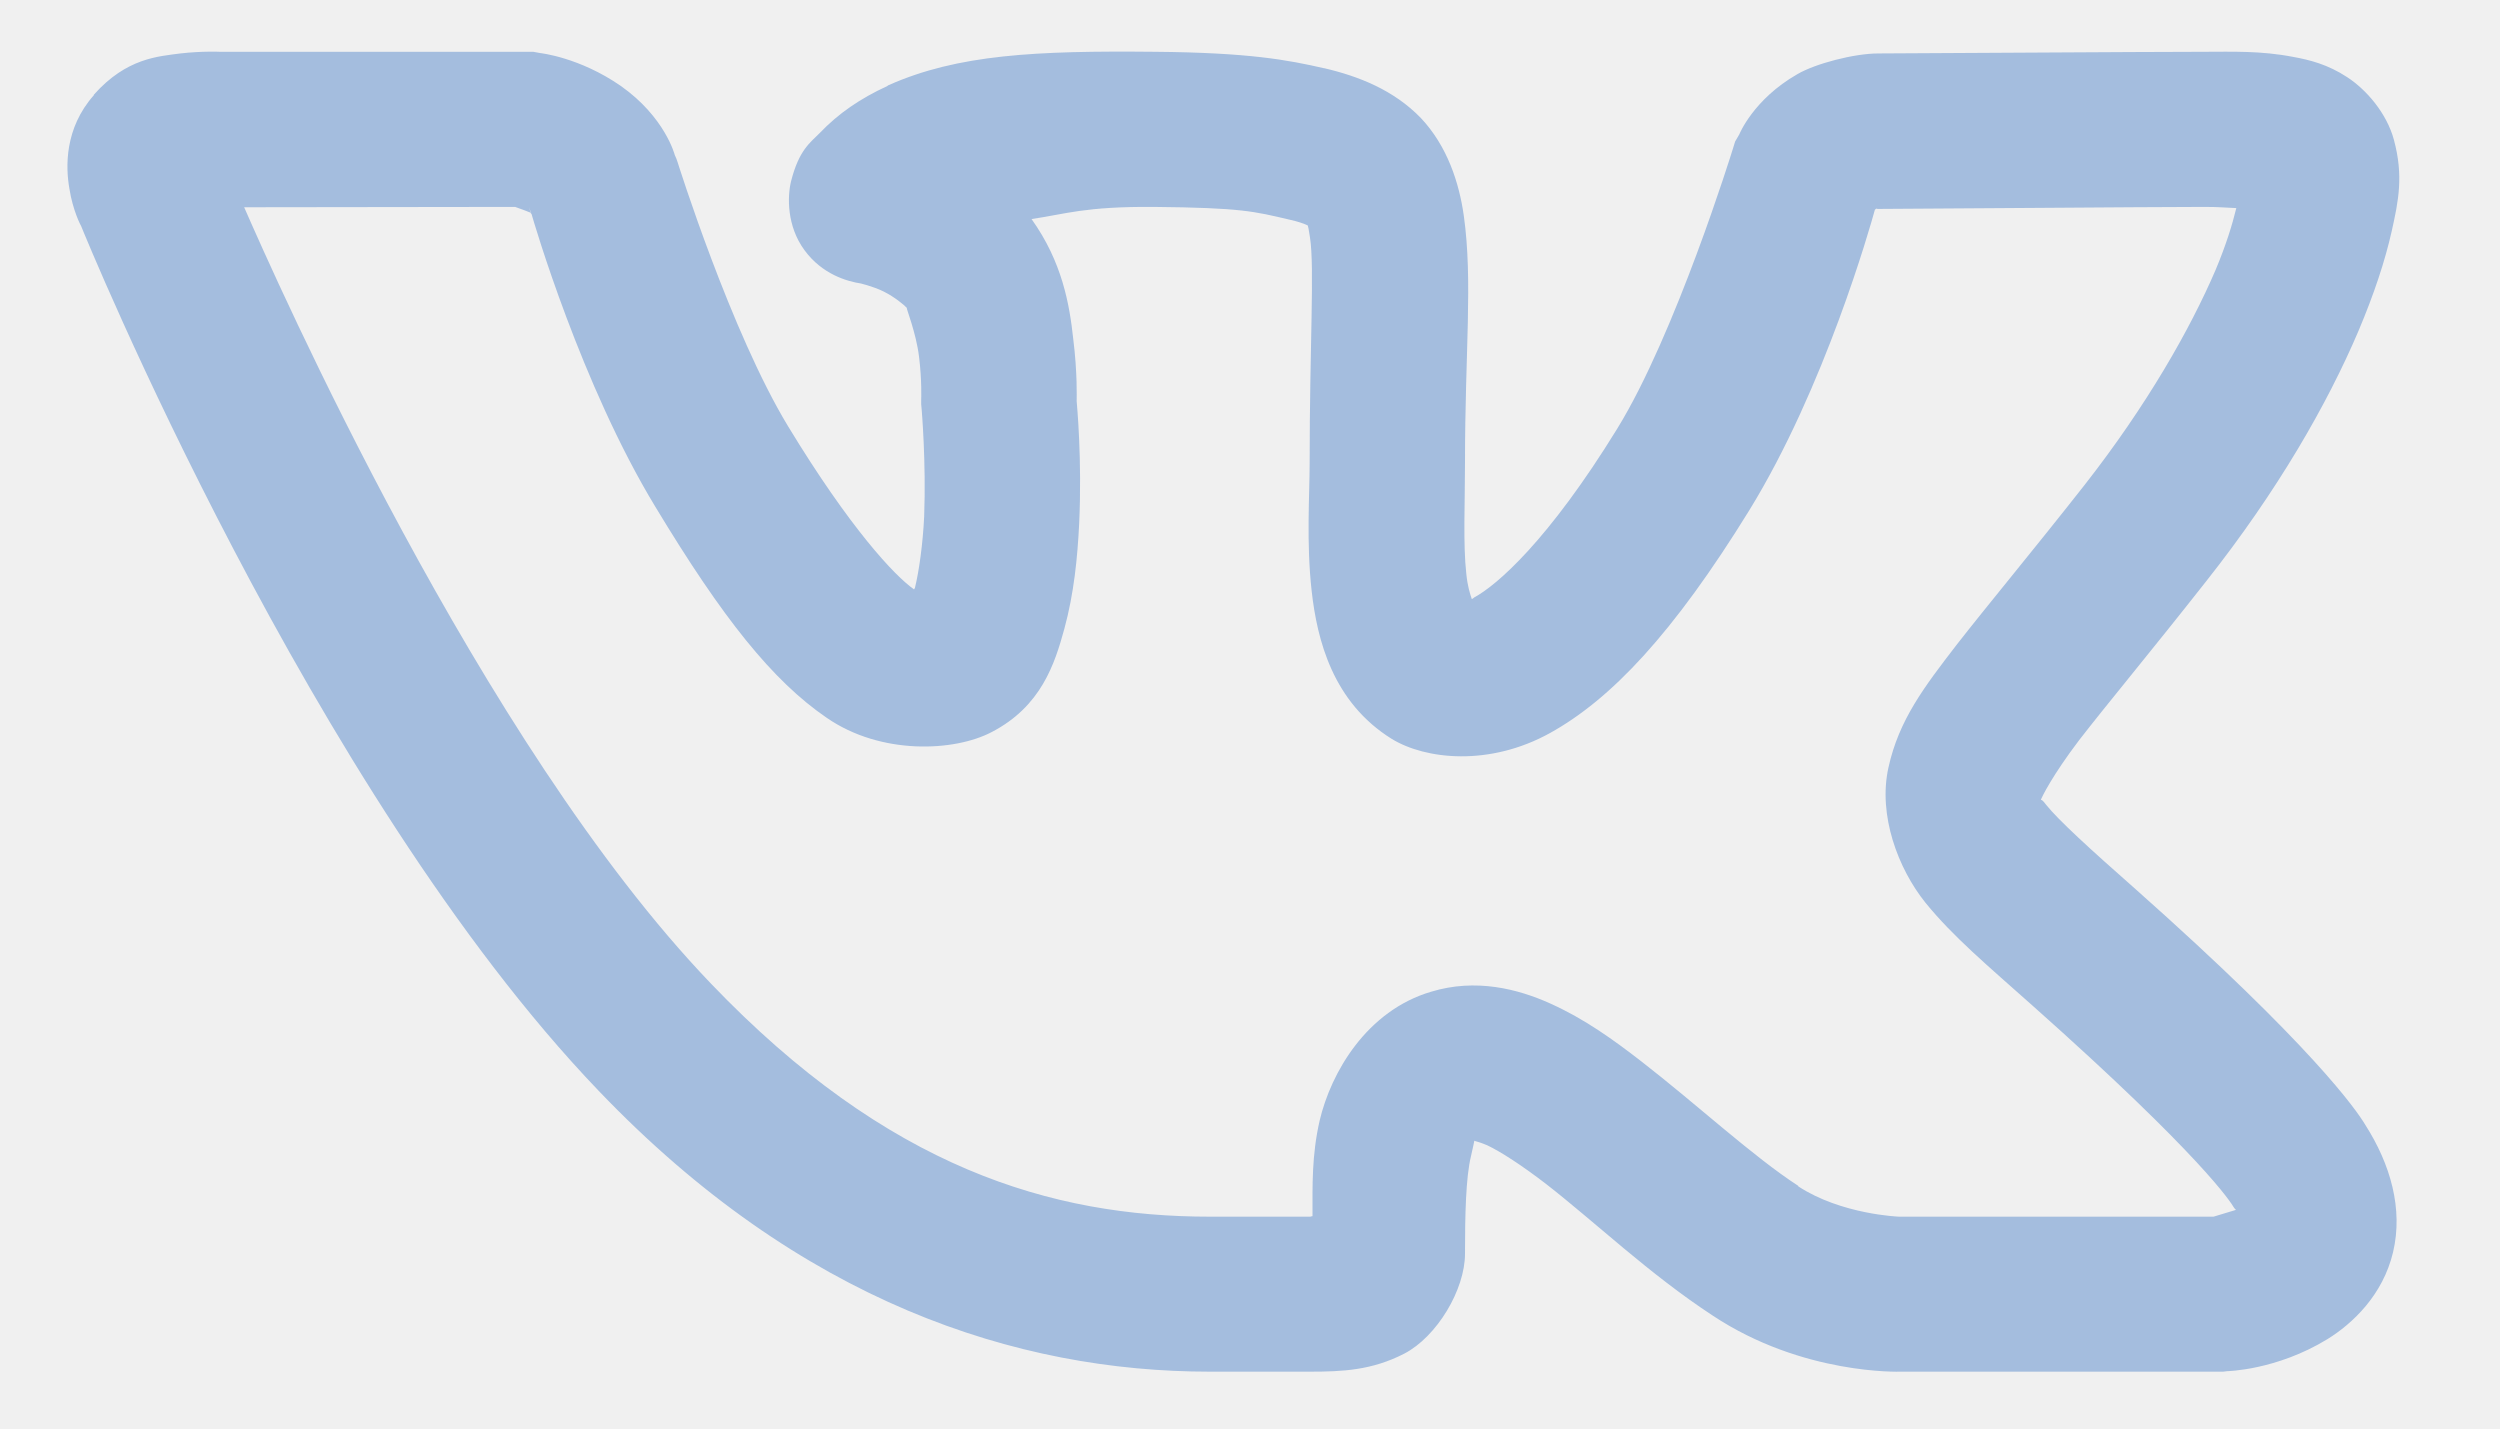
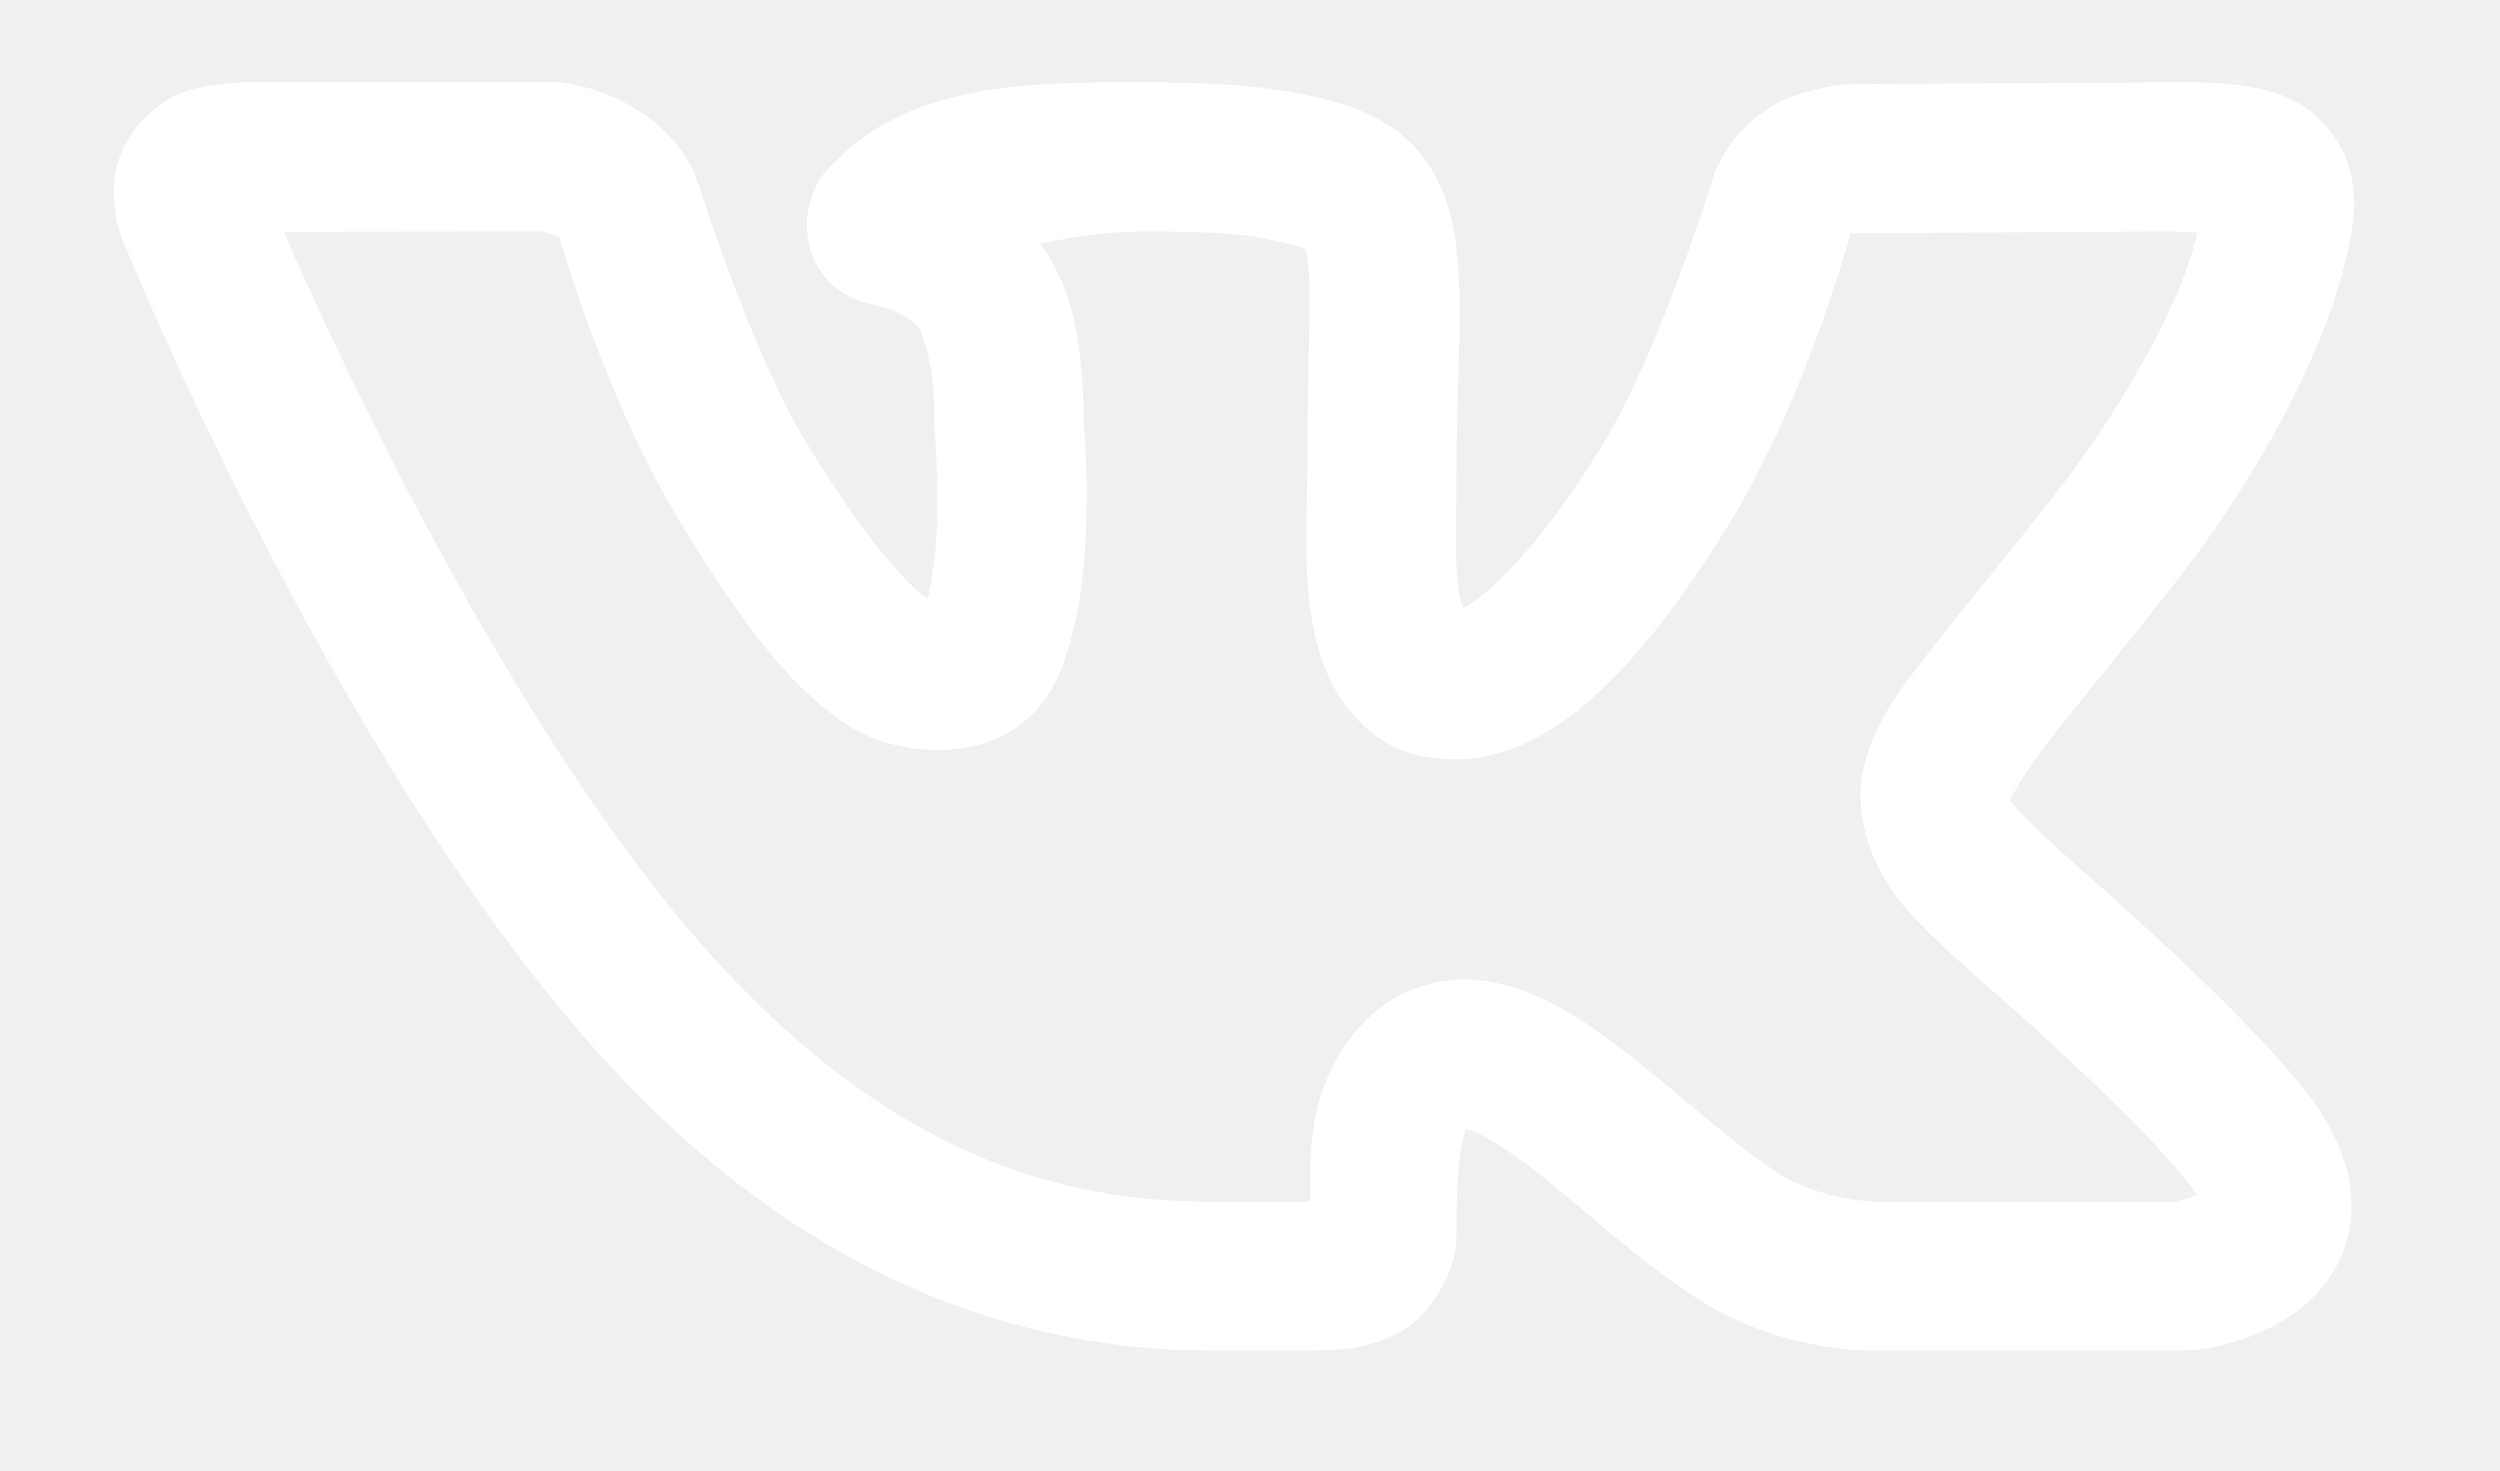
- <svg xmlns="http://www.w3.org/2000/svg" width="21" height="12" viewBox="0 0 21 12" fill="none">
-   <path d="M4.479 0.435H1.846C1.846 0.435 1.698 0.428 1.514 0.449C1.333 0.474 1.064 0.485 0.788 0.796V0.8C0.541 1.079 0.551 1.405 0.583 1.585C0.611 1.766 0.679 1.897 0.682 1.9C0.707 1.964 2.618 6.646 5.027 9.161C6.726 10.938 8.541 11.522 10.162 11.522H11.001C11.277 11.522 11.524 11.511 11.797 11.37C12.069 11.228 12.306 10.835 12.306 10.531C12.306 10.205 12.313 9.89 12.356 9.713C12.395 9.547 12.377 9.586 12.395 9.586C12.409 9.59 12.437 9.597 12.494 9.621C12.607 9.675 12.787 9.791 12.989 9.947C13.386 10.255 13.856 10.704 14.387 11.051C15.144 11.553 15.965 11.522 15.965 11.522H18.676L18.707 11.518C18.707 11.518 19.122 11.511 19.55 11.249C19.762 11.118 20.017 10.878 20.102 10.517C20.187 10.156 20.081 9.781 19.868 9.448C19.794 9.324 19.422 8.786 17.94 7.47C17.554 7.13 17.292 6.89 17.189 6.762C17.154 6.716 17.151 6.72 17.143 6.72C17.151 6.695 17.239 6.515 17.465 6.217C17.706 5.906 18.067 5.474 18.534 4.88C19.132 4.123 19.55 3.394 19.812 2.778C19.942 2.47 20.035 2.19 20.091 1.939C20.148 1.684 20.19 1.476 20.109 1.175C20.049 0.952 19.879 0.754 19.716 0.648C19.553 0.541 19.401 0.503 19.263 0.478C18.991 0.425 18.747 0.435 18.52 0.435C18.049 0.435 15.951 0.449 15.778 0.449C15.576 0.449 15.25 0.534 15.098 0.623C14.727 0.835 14.61 1.129 14.61 1.129L14.575 1.189L14.553 1.26C14.553 1.26 14.075 2.806 13.584 3.602C13.007 4.54 12.575 4.915 12.384 5.018C12.366 5.032 12.377 5.025 12.363 5.032C12.349 4.989 12.328 4.929 12.317 4.82C12.289 4.572 12.306 4.222 12.306 3.885C12.306 2.948 12.373 2.364 12.296 1.812C12.257 1.536 12.158 1.228 11.935 0.991C11.708 0.757 11.415 0.641 11.124 0.573H11.121C10.816 0.503 10.491 0.442 9.702 0.435C8.7 0.425 8.046 0.457 7.465 0.715L7.458 0.718L7.455 0.722C7.225 0.828 7.044 0.952 6.885 1.118C6.804 1.2 6.712 1.26 6.645 1.522C6.613 1.653 6.609 1.9 6.758 2.102C6.906 2.304 7.115 2.364 7.235 2.382C7.214 2.378 7.331 2.403 7.423 2.449C7.515 2.495 7.596 2.562 7.618 2.587V2.59C7.607 2.576 7.696 2.796 7.72 2.997C7.745 3.199 7.738 3.358 7.738 3.358V3.397L7.742 3.44C7.742 3.44 7.78 3.882 7.763 4.338C7.752 4.568 7.72 4.798 7.685 4.94C7.681 4.947 7.681 4.943 7.678 4.951C7.515 4.837 7.14 4.437 6.62 3.581C6.139 2.788 5.693 1.366 5.693 1.366L5.682 1.334L5.668 1.302C5.668 1.302 5.587 0.984 5.215 0.722C4.868 0.481 4.539 0.446 4.539 0.446L4.479 0.435ZM4.327 1.738C4.366 1.752 4.444 1.78 4.458 1.787L4.444 1.741L4.461 1.787C4.465 1.787 4.465 1.791 4.465 1.791H4.468C4.433 1.769 4.461 1.791 4.465 1.798C4.482 1.858 4.882 3.231 5.505 4.257C6.071 5.195 6.489 5.718 6.945 6.03C7.402 6.345 8.018 6.313 8.329 6.15C8.746 5.934 8.86 5.577 8.941 5.28C9.022 4.982 9.051 4.682 9.065 4.399C9.09 3.857 9.047 3.411 9.044 3.369C9.044 3.344 9.051 3.132 9.015 2.845C8.984 2.558 8.923 2.201 8.665 1.84C8.952 1.798 9.111 1.734 9.691 1.738C10.427 1.745 10.537 1.776 10.827 1.844C10.986 1.879 11.004 1.911 10.99 1.893C10.976 1.879 10.986 1.868 11.004 1.996C11.043 2.247 11.001 2.898 11.001 3.885C11.001 4.161 10.972 4.554 11.018 4.965C11.064 5.375 11.195 5.899 11.691 6.207C11.974 6.38 12.511 6.44 13.021 6.157C13.531 5.874 14.051 5.329 14.695 4.285C15.328 3.256 15.71 1.904 15.749 1.762C15.749 1.762 15.756 1.755 15.763 1.752C15.774 1.755 15.76 1.755 15.778 1.755C16.018 1.755 18.081 1.738 18.52 1.738C18.644 1.738 18.697 1.745 18.785 1.748C18.75 1.89 18.701 2.052 18.612 2.265C18.4 2.76 18.035 3.404 17.508 4.077C17.055 4.653 16.705 5.071 16.432 5.421C16.163 5.771 15.951 6.047 15.863 6.447C15.774 6.847 15.944 7.297 16.174 7.583C16.404 7.866 16.691 8.107 17.073 8.447C18.506 9.721 18.743 10.106 18.764 10.142C18.789 10.181 18.775 10.142 18.782 10.163C18.701 10.188 18.605 10.216 18.594 10.22H15.951C15.951 10.22 15.466 10.202 15.105 9.965V9.961C14.723 9.713 14.263 9.285 13.789 8.917C13.552 8.733 13.311 8.56 13.028 8.432C12.749 8.305 12.395 8.217 12.023 8.33C11.482 8.489 11.181 9.006 11.085 9.413C11.018 9.706 11.025 9.961 11.025 10.216C11.008 10.216 11.022 10.22 11.001 10.22H10.162C8.835 10.22 7.455 9.813 5.969 8.259C4.033 6.239 2.31 2.332 2.051 1.741L4.327 1.738ZM15.703 1.745C15.693 1.748 15.728 1.748 15.756 1.752C15.749 1.755 15.756 1.748 15.749 1.752C15.749 1.741 15.721 1.741 15.703 1.745Z" fill="#A4BDDE" />
+ <svg xmlns="http://www.w3.org/2000/svg" width="17" height="10" viewBox="0 0 17 10" fill="none">
+   <path d="M3.817 0.561H1.769C1.769 0.561 1.653 0.555 1.51 0.572C1.37 0.591 1.161 0.599 0.946 0.842V0.844C0.753 1.062 0.762 1.315 0.786 1.455C0.808 1.596 0.861 1.698 0.863 1.7C0.883 1.75 2.369 5.391 4.243 7.348C5.564 8.73 6.976 9.184 8.237 9.184H8.889C9.104 9.184 9.296 9.175 9.508 9.065C9.72 8.955 9.904 8.65 9.904 8.413C9.904 8.16 9.91 7.915 9.943 7.777C9.973 7.648 9.959 7.678 9.973 7.678C9.984 7.681 10.006 7.686 10.05 7.706C10.138 7.747 10.279 7.838 10.436 7.959C10.744 8.198 11.11 8.548 11.523 8.818C12.112 9.208 12.75 9.184 12.75 9.184H14.858L14.883 9.181C14.883 9.181 15.205 9.175 15.538 8.972C15.703 8.87 15.902 8.683 15.968 8.402C16.034 8.121 15.951 7.83 15.786 7.571C15.728 7.474 15.439 7.056 14.286 6.032C13.986 5.768 13.782 5.581 13.703 5.482C13.675 5.446 13.672 5.449 13.667 5.449C13.672 5.43 13.741 5.289 13.917 5.058C14.104 4.816 14.385 4.48 14.748 4.018C15.213 3.429 15.538 2.862 15.742 2.383C15.844 2.143 15.915 1.926 15.959 1.731C16.003 1.532 16.036 1.37 15.973 1.136C15.926 0.963 15.794 0.809 15.668 0.726C15.541 0.643 15.423 0.613 15.315 0.594C15.103 0.553 14.914 0.561 14.737 0.561C14.371 0.561 12.739 0.572 12.604 0.572C12.447 0.572 12.194 0.638 12.076 0.707C11.787 0.872 11.696 1.1 11.696 1.1L11.669 1.147L11.652 1.202C11.652 1.202 11.28 2.405 10.898 3.024C10.449 3.753 10.114 4.045 9.965 4.125C9.951 4.136 9.959 4.131 9.948 4.136C9.937 4.103 9.921 4.056 9.913 3.971C9.891 3.778 9.904 3.506 9.904 3.244C9.904 2.515 9.957 2.061 9.896 1.632C9.866 1.417 9.789 1.177 9.615 0.993C9.439 0.811 9.211 0.721 8.985 0.668H8.982C8.746 0.613 8.493 0.566 7.879 0.561C7.1 0.553 6.591 0.577 6.139 0.778L6.134 0.781L6.131 0.784C5.952 0.866 5.812 0.963 5.688 1.092C5.625 1.155 5.553 1.202 5.501 1.406C5.476 1.508 5.473 1.7 5.589 1.857C5.705 2.014 5.867 2.061 5.96 2.075C5.944 2.072 6.035 2.091 6.106 2.127C6.178 2.163 6.241 2.215 6.258 2.234V2.237C6.249 2.226 6.318 2.397 6.338 2.554C6.357 2.71 6.351 2.834 6.351 2.834V2.865L6.354 2.898C6.354 2.898 6.384 3.242 6.371 3.597C6.362 3.776 6.338 3.954 6.31 4.064C6.307 4.07 6.307 4.067 6.305 4.073C6.178 3.985 5.886 3.674 5.482 3.008C5.107 2.391 4.761 1.285 4.761 1.285L4.752 1.26L4.741 1.235C4.741 1.235 4.678 0.988 4.389 0.784C4.119 0.597 3.863 0.569 3.863 0.569L3.817 0.561ZM3.698 1.574C3.728 1.585 3.789 1.607 3.8 1.612L3.789 1.576L3.803 1.612C3.806 1.612 3.806 1.615 3.806 1.615H3.808C3.781 1.599 3.803 1.615 3.806 1.621C3.819 1.667 4.13 2.735 4.615 3.533C5.055 4.263 5.38 4.67 5.735 4.912C6.09 5.157 6.569 5.132 6.811 5.006C7.136 4.838 7.224 4.56 7.287 4.329C7.35 4.098 7.372 3.864 7.383 3.643C7.403 3.222 7.37 2.876 7.367 2.843C7.367 2.823 7.372 2.658 7.345 2.435C7.32 2.212 7.273 1.934 7.072 1.654C7.295 1.621 7.419 1.571 7.871 1.574C8.443 1.579 8.528 1.604 8.754 1.656C8.878 1.684 8.892 1.709 8.881 1.695C8.87 1.684 8.878 1.676 8.892 1.775C8.922 1.97 8.889 2.476 8.889 3.244C8.889 3.459 8.867 3.764 8.903 4.084C8.938 4.403 9.04 4.81 9.426 5.05C9.646 5.185 10.064 5.231 10.46 5.011C10.857 4.791 11.261 4.367 11.762 3.555C12.255 2.754 12.552 1.703 12.582 1.593C12.582 1.593 12.588 1.587 12.593 1.585C12.602 1.587 12.591 1.587 12.604 1.587C12.791 1.587 14.396 1.574 14.737 1.574C14.834 1.574 14.875 1.579 14.944 1.582C14.916 1.692 14.878 1.819 14.809 1.984C14.644 2.369 14.36 2.87 13.95 3.393C13.598 3.842 13.325 4.166 13.114 4.439C12.904 4.711 12.739 4.926 12.67 5.237C12.602 5.548 12.734 5.897 12.913 6.12C13.091 6.341 13.314 6.528 13.612 6.792C14.726 7.783 14.911 8.083 14.927 8.11C14.947 8.141 14.935 8.11 14.941 8.127C14.878 8.146 14.803 8.168 14.795 8.171H12.739C12.739 8.171 12.362 8.157 12.081 7.973V7.97C11.784 7.777 11.426 7.444 11.058 7.158C10.873 7.015 10.686 6.88 10.466 6.781C10.248 6.682 9.973 6.613 9.684 6.701C9.263 6.825 9.029 7.227 8.955 7.543C8.903 7.772 8.908 7.97 8.908 8.168C8.894 8.168 8.905 8.171 8.889 8.171H8.237C7.205 8.171 6.131 7.854 4.975 6.646C3.47 5.075 2.129 2.036 1.929 1.576L3.698 1.574ZM12.547 1.579C12.538 1.582 12.566 1.582 12.588 1.585C12.582 1.587 12.588 1.582 12.582 1.585C12.582 1.576 12.56 1.576 12.547 1.579Z" fill="white" />
</svg>
